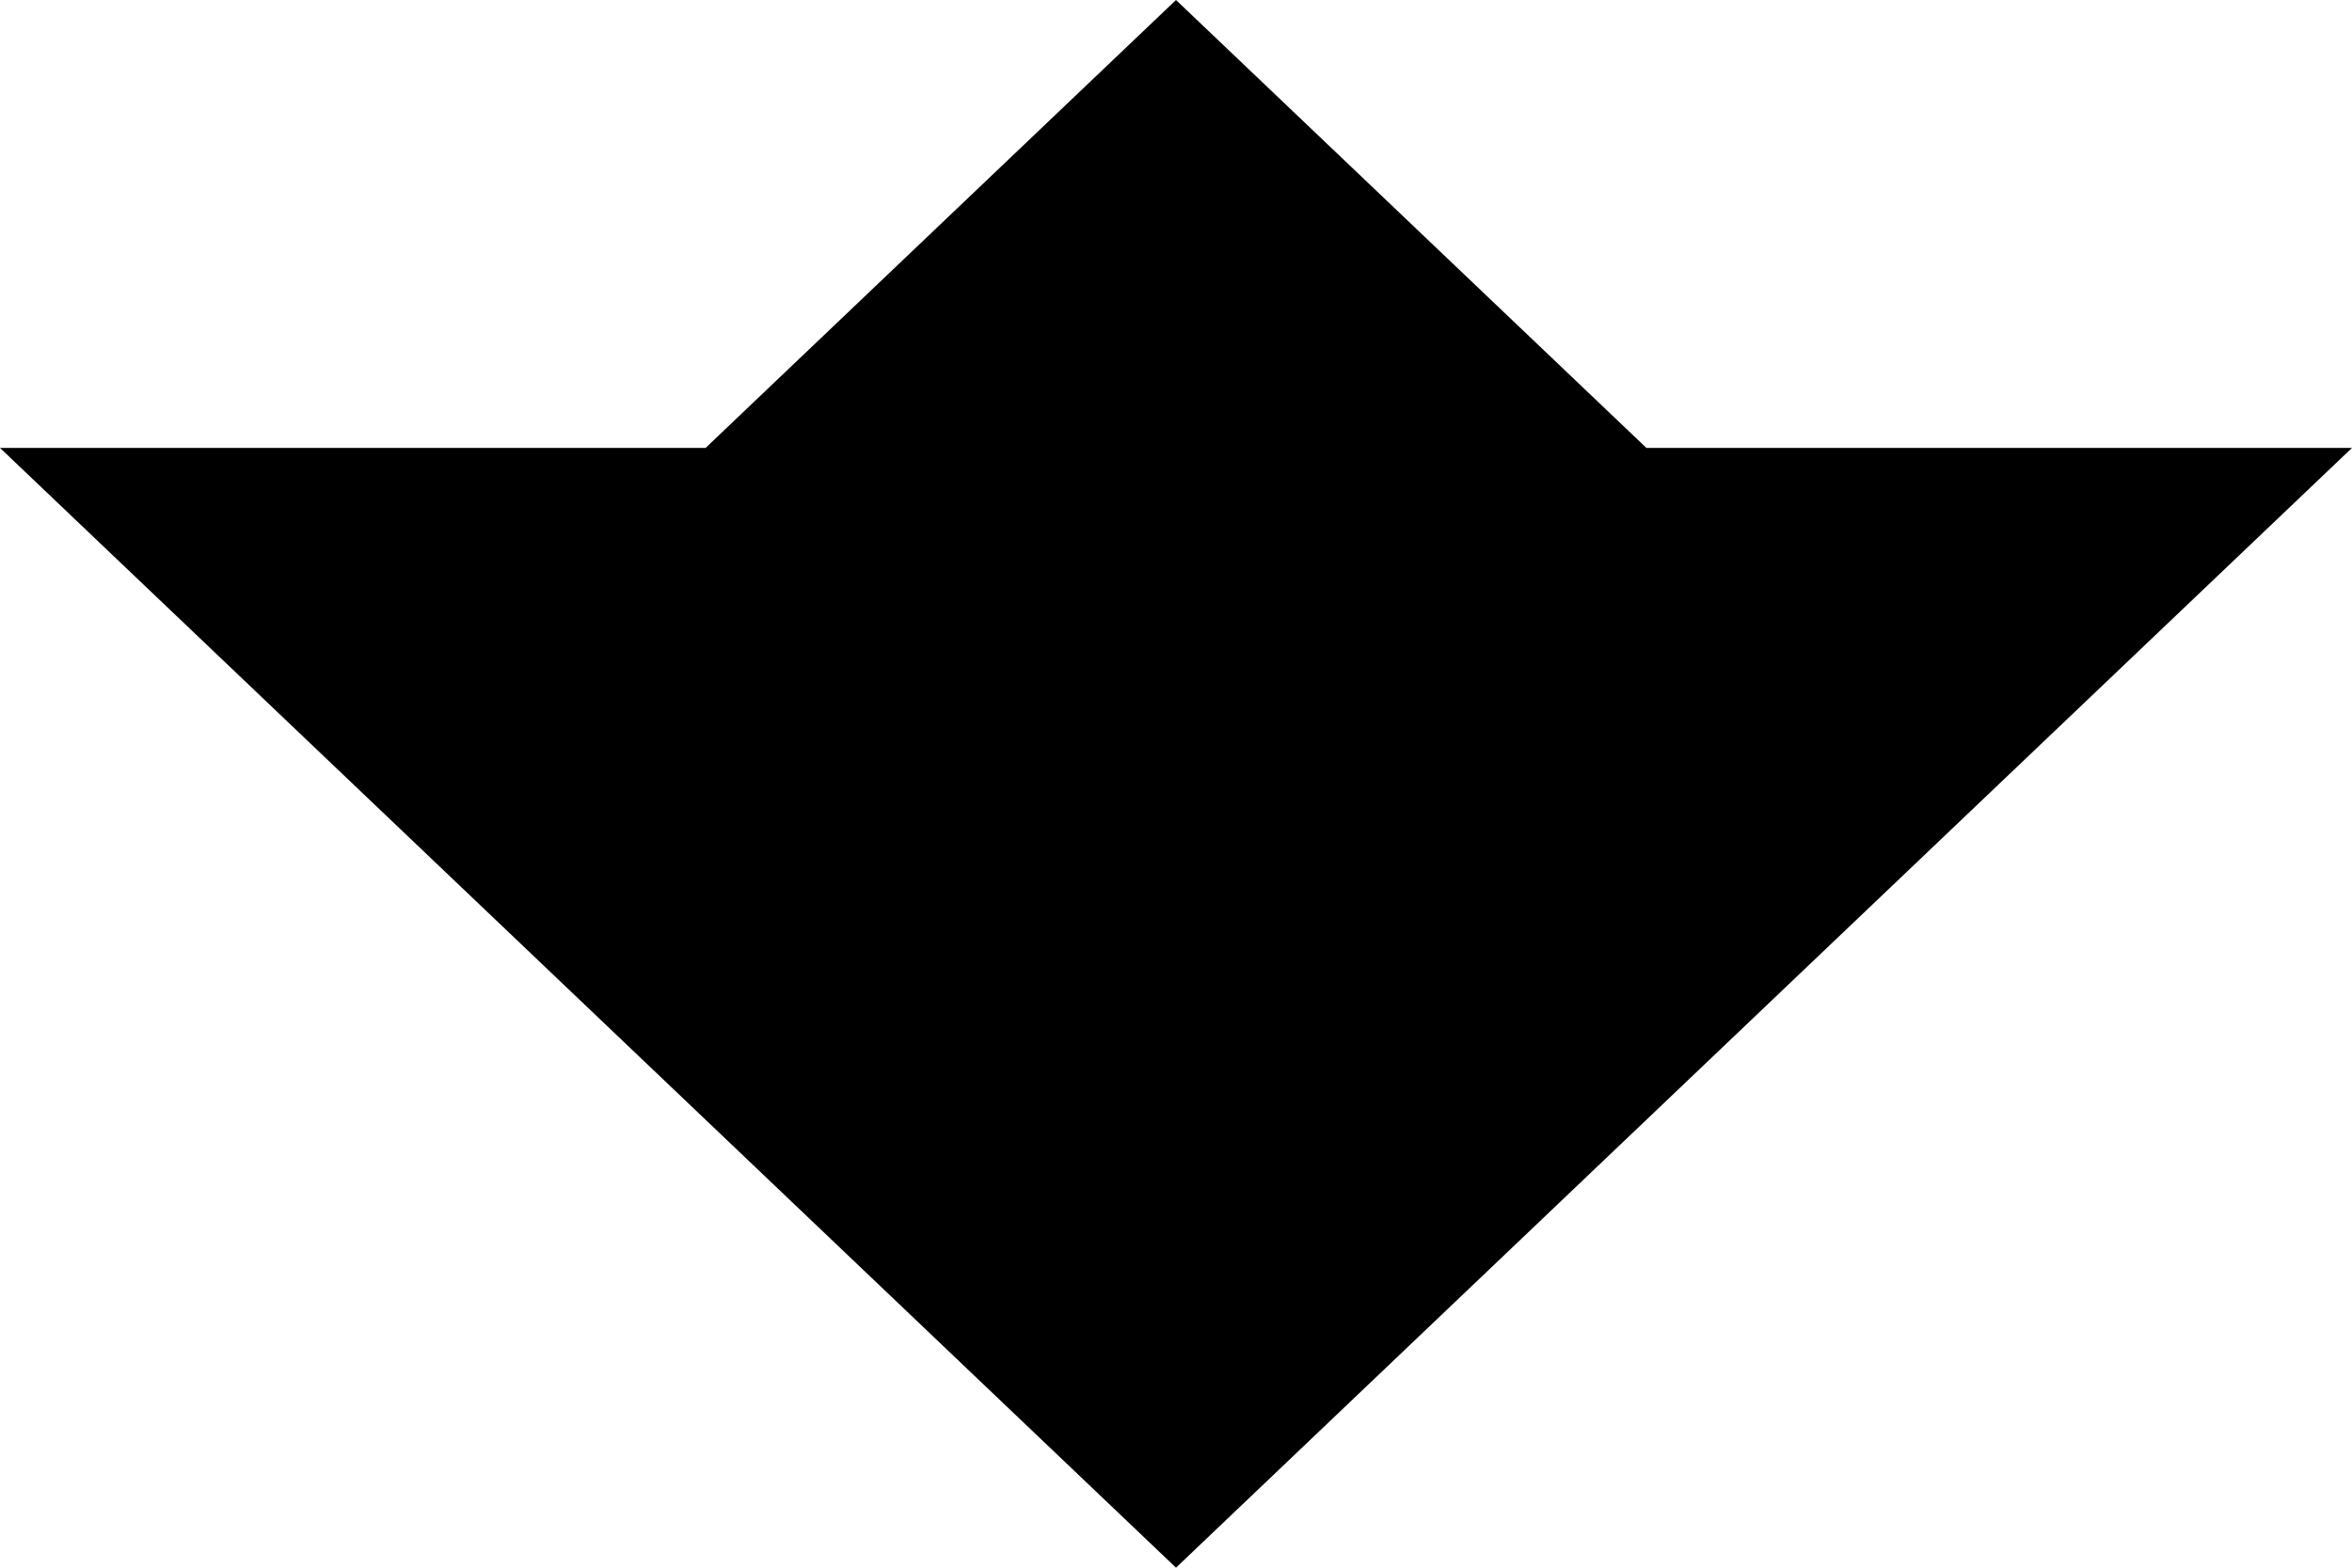
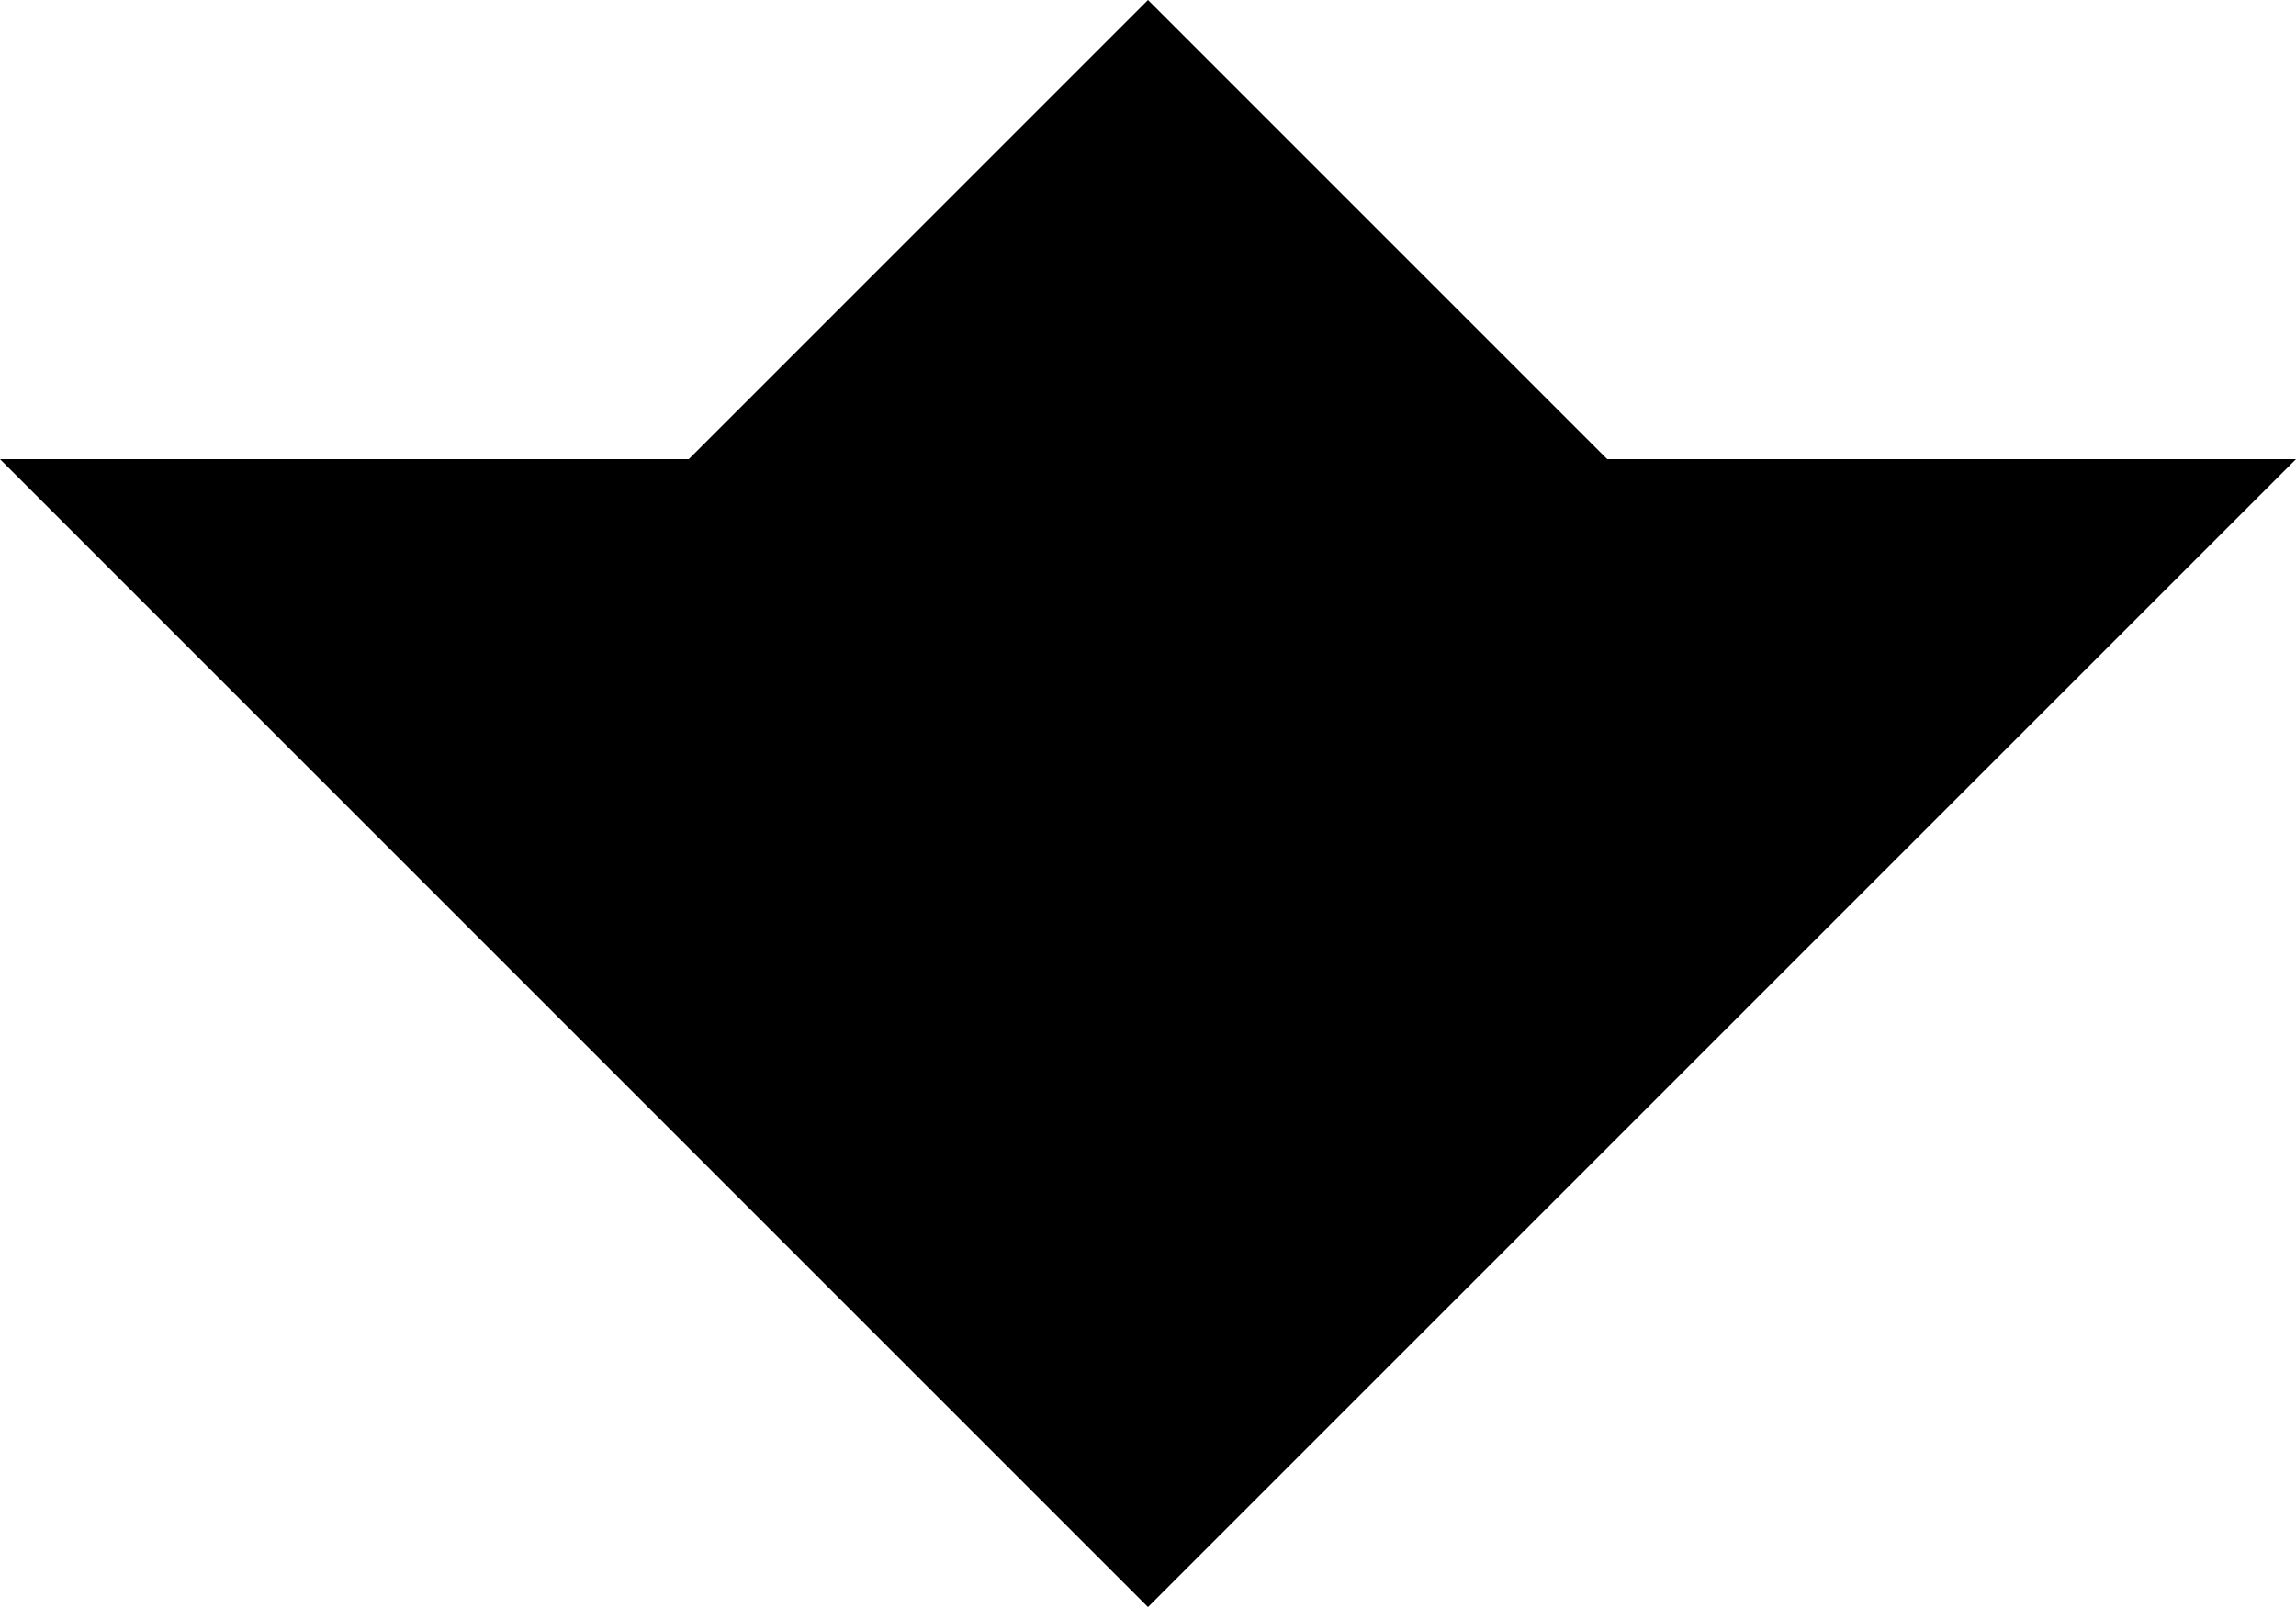
- <svg xmlns="http://www.w3.org/2000/svg" width="476.25mm" height="317.5mm" viewBox="0 0 476.25 317.5" version="1.1" id="svg4489">
+ <svg xmlns="http://www.w3.org/2000/svg" width="50mm" height="35mm" viewBox="0 0 50 35" version="1.1" id="svg4489">
  <defs id="defs4483" />
-   <g id="layer-chevron" transform="translate(168.125,11.25)">
-     <path style="fill:#000000;stroke-width:0" d="M -168.125,79.464 H -25.25 L 70,-11.25 v 0 l 95.25,90.714 H 308.125 L 70,306.25 Z" id="path-chevron" />
+   <g id="layer-chevron" transform="translate(-45,-130)">
+     <path style="fill:#000000;stroke-width:0" d="m 45,140 h 15 l 10,-10 v 0 l 10,10 h 15 l -25,25 z" id="path-chevron" />
  </g>
</svg>
